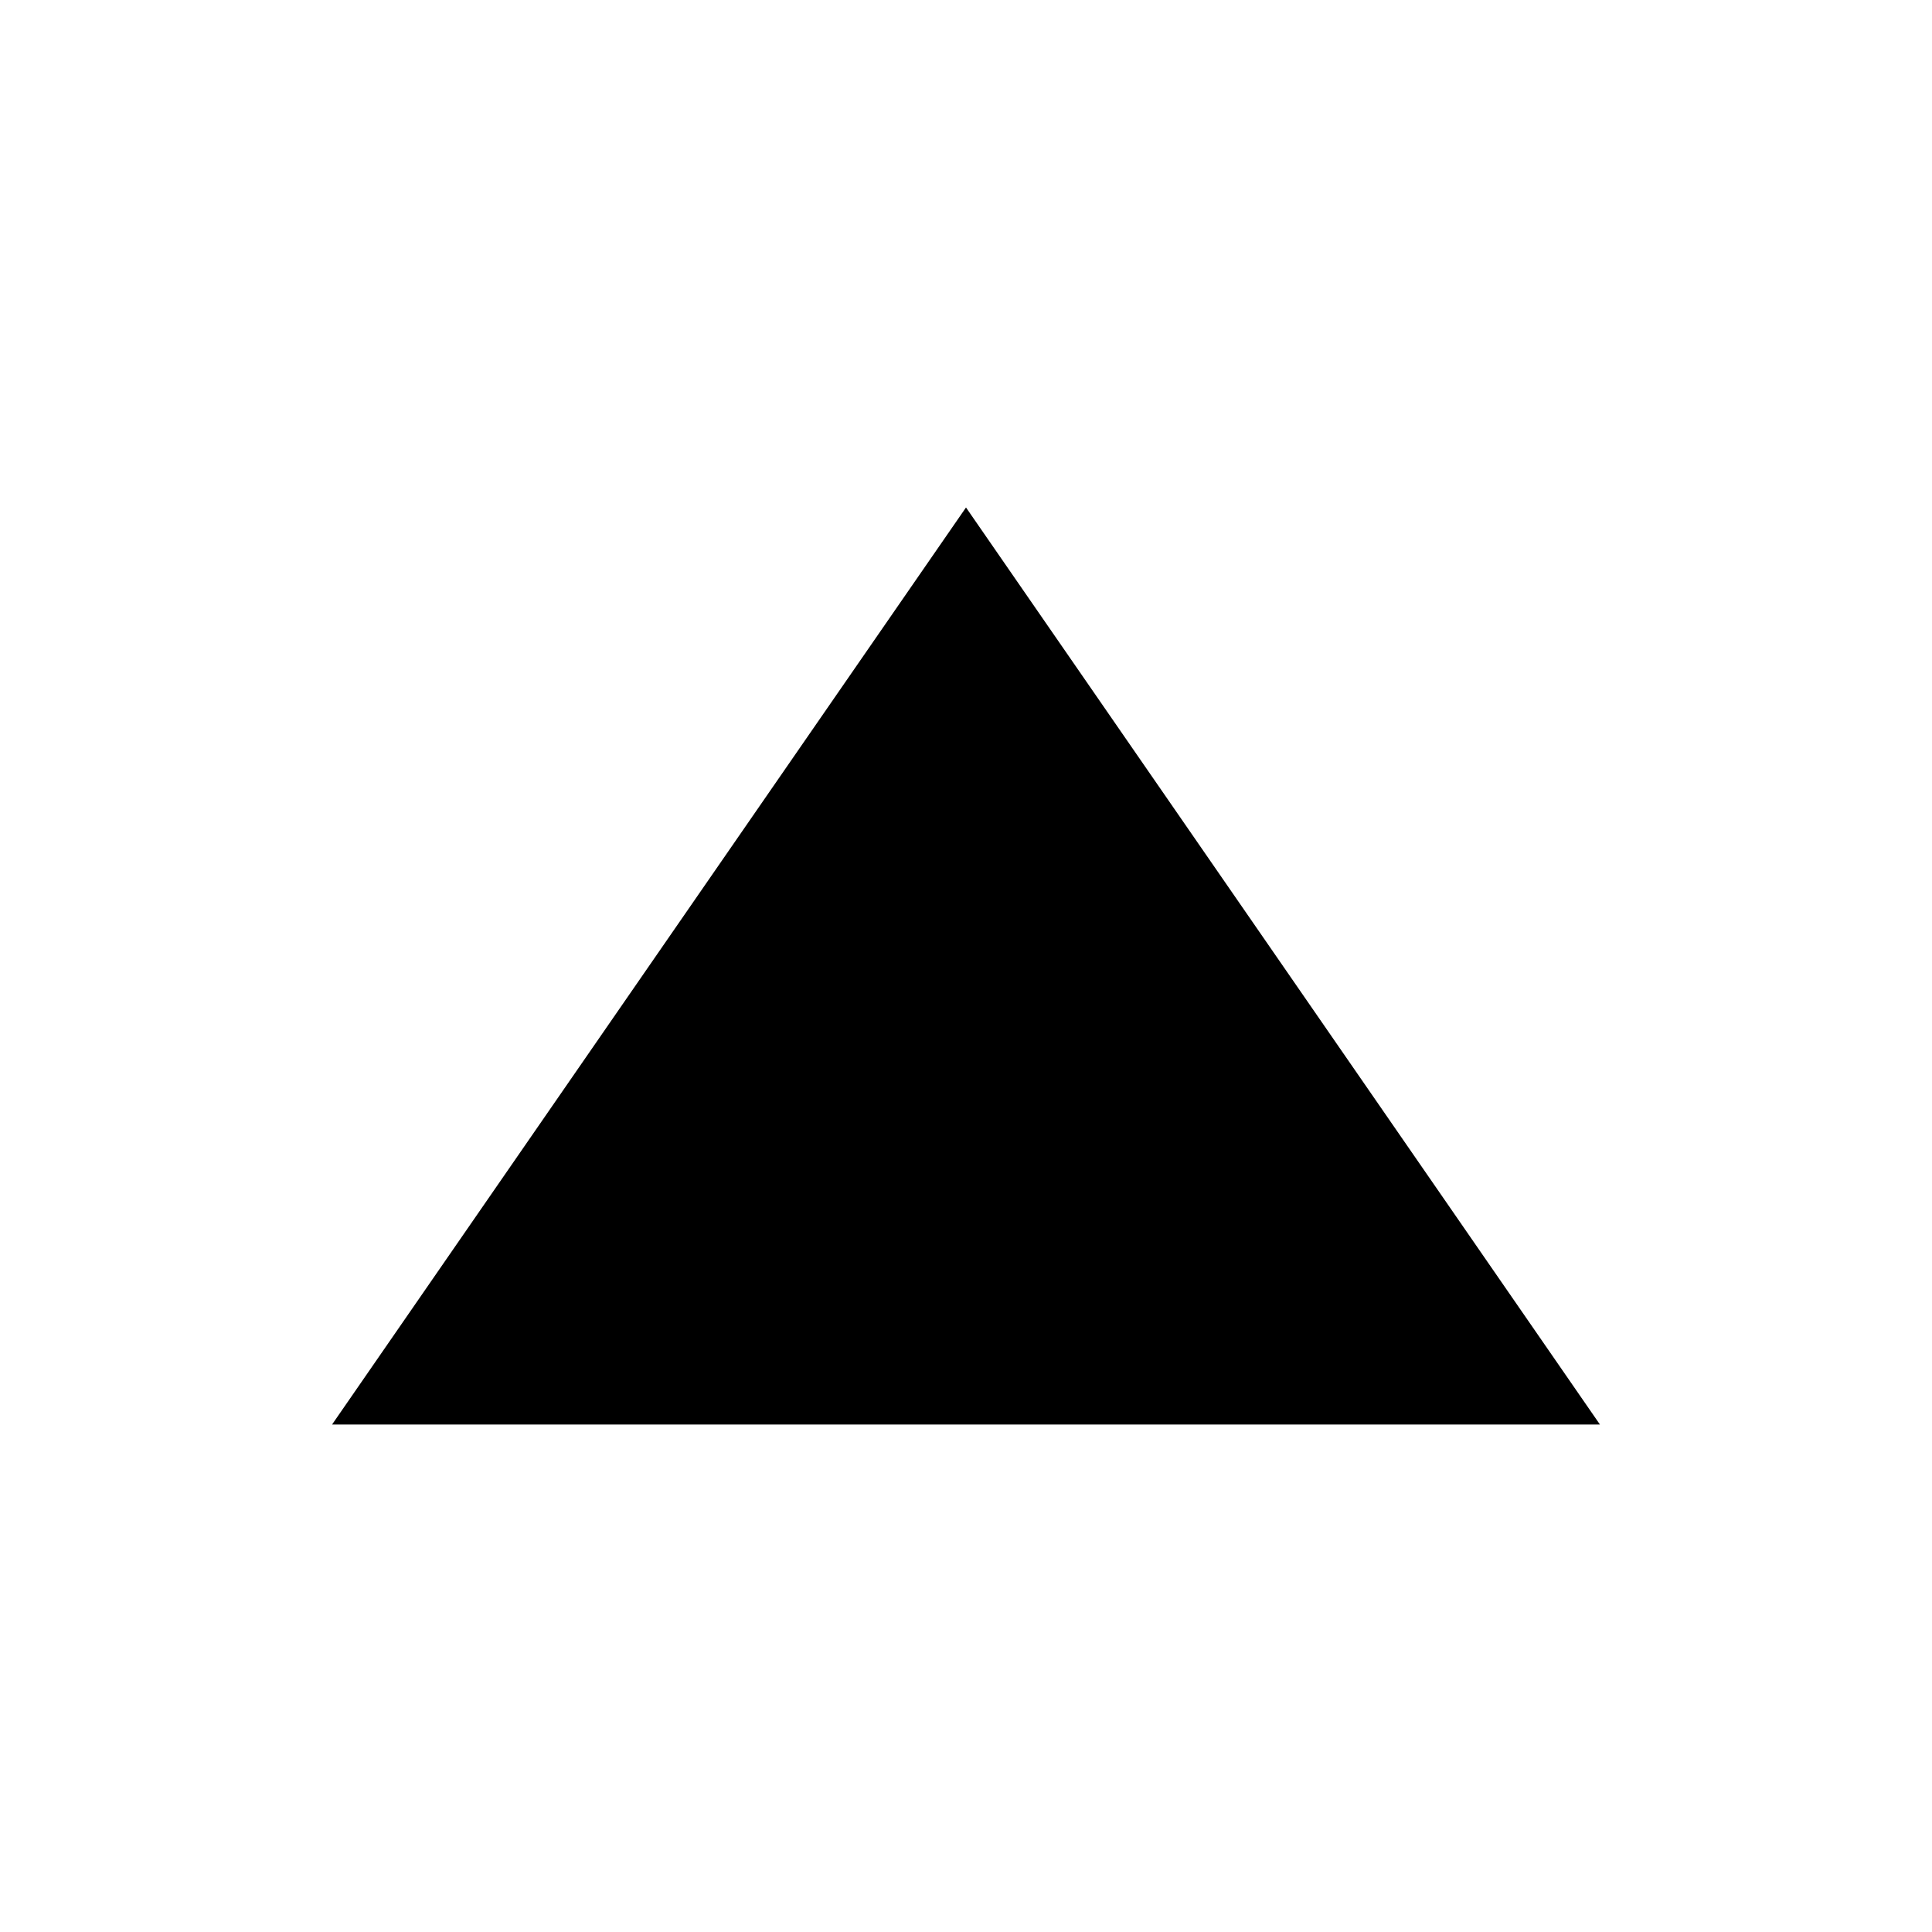
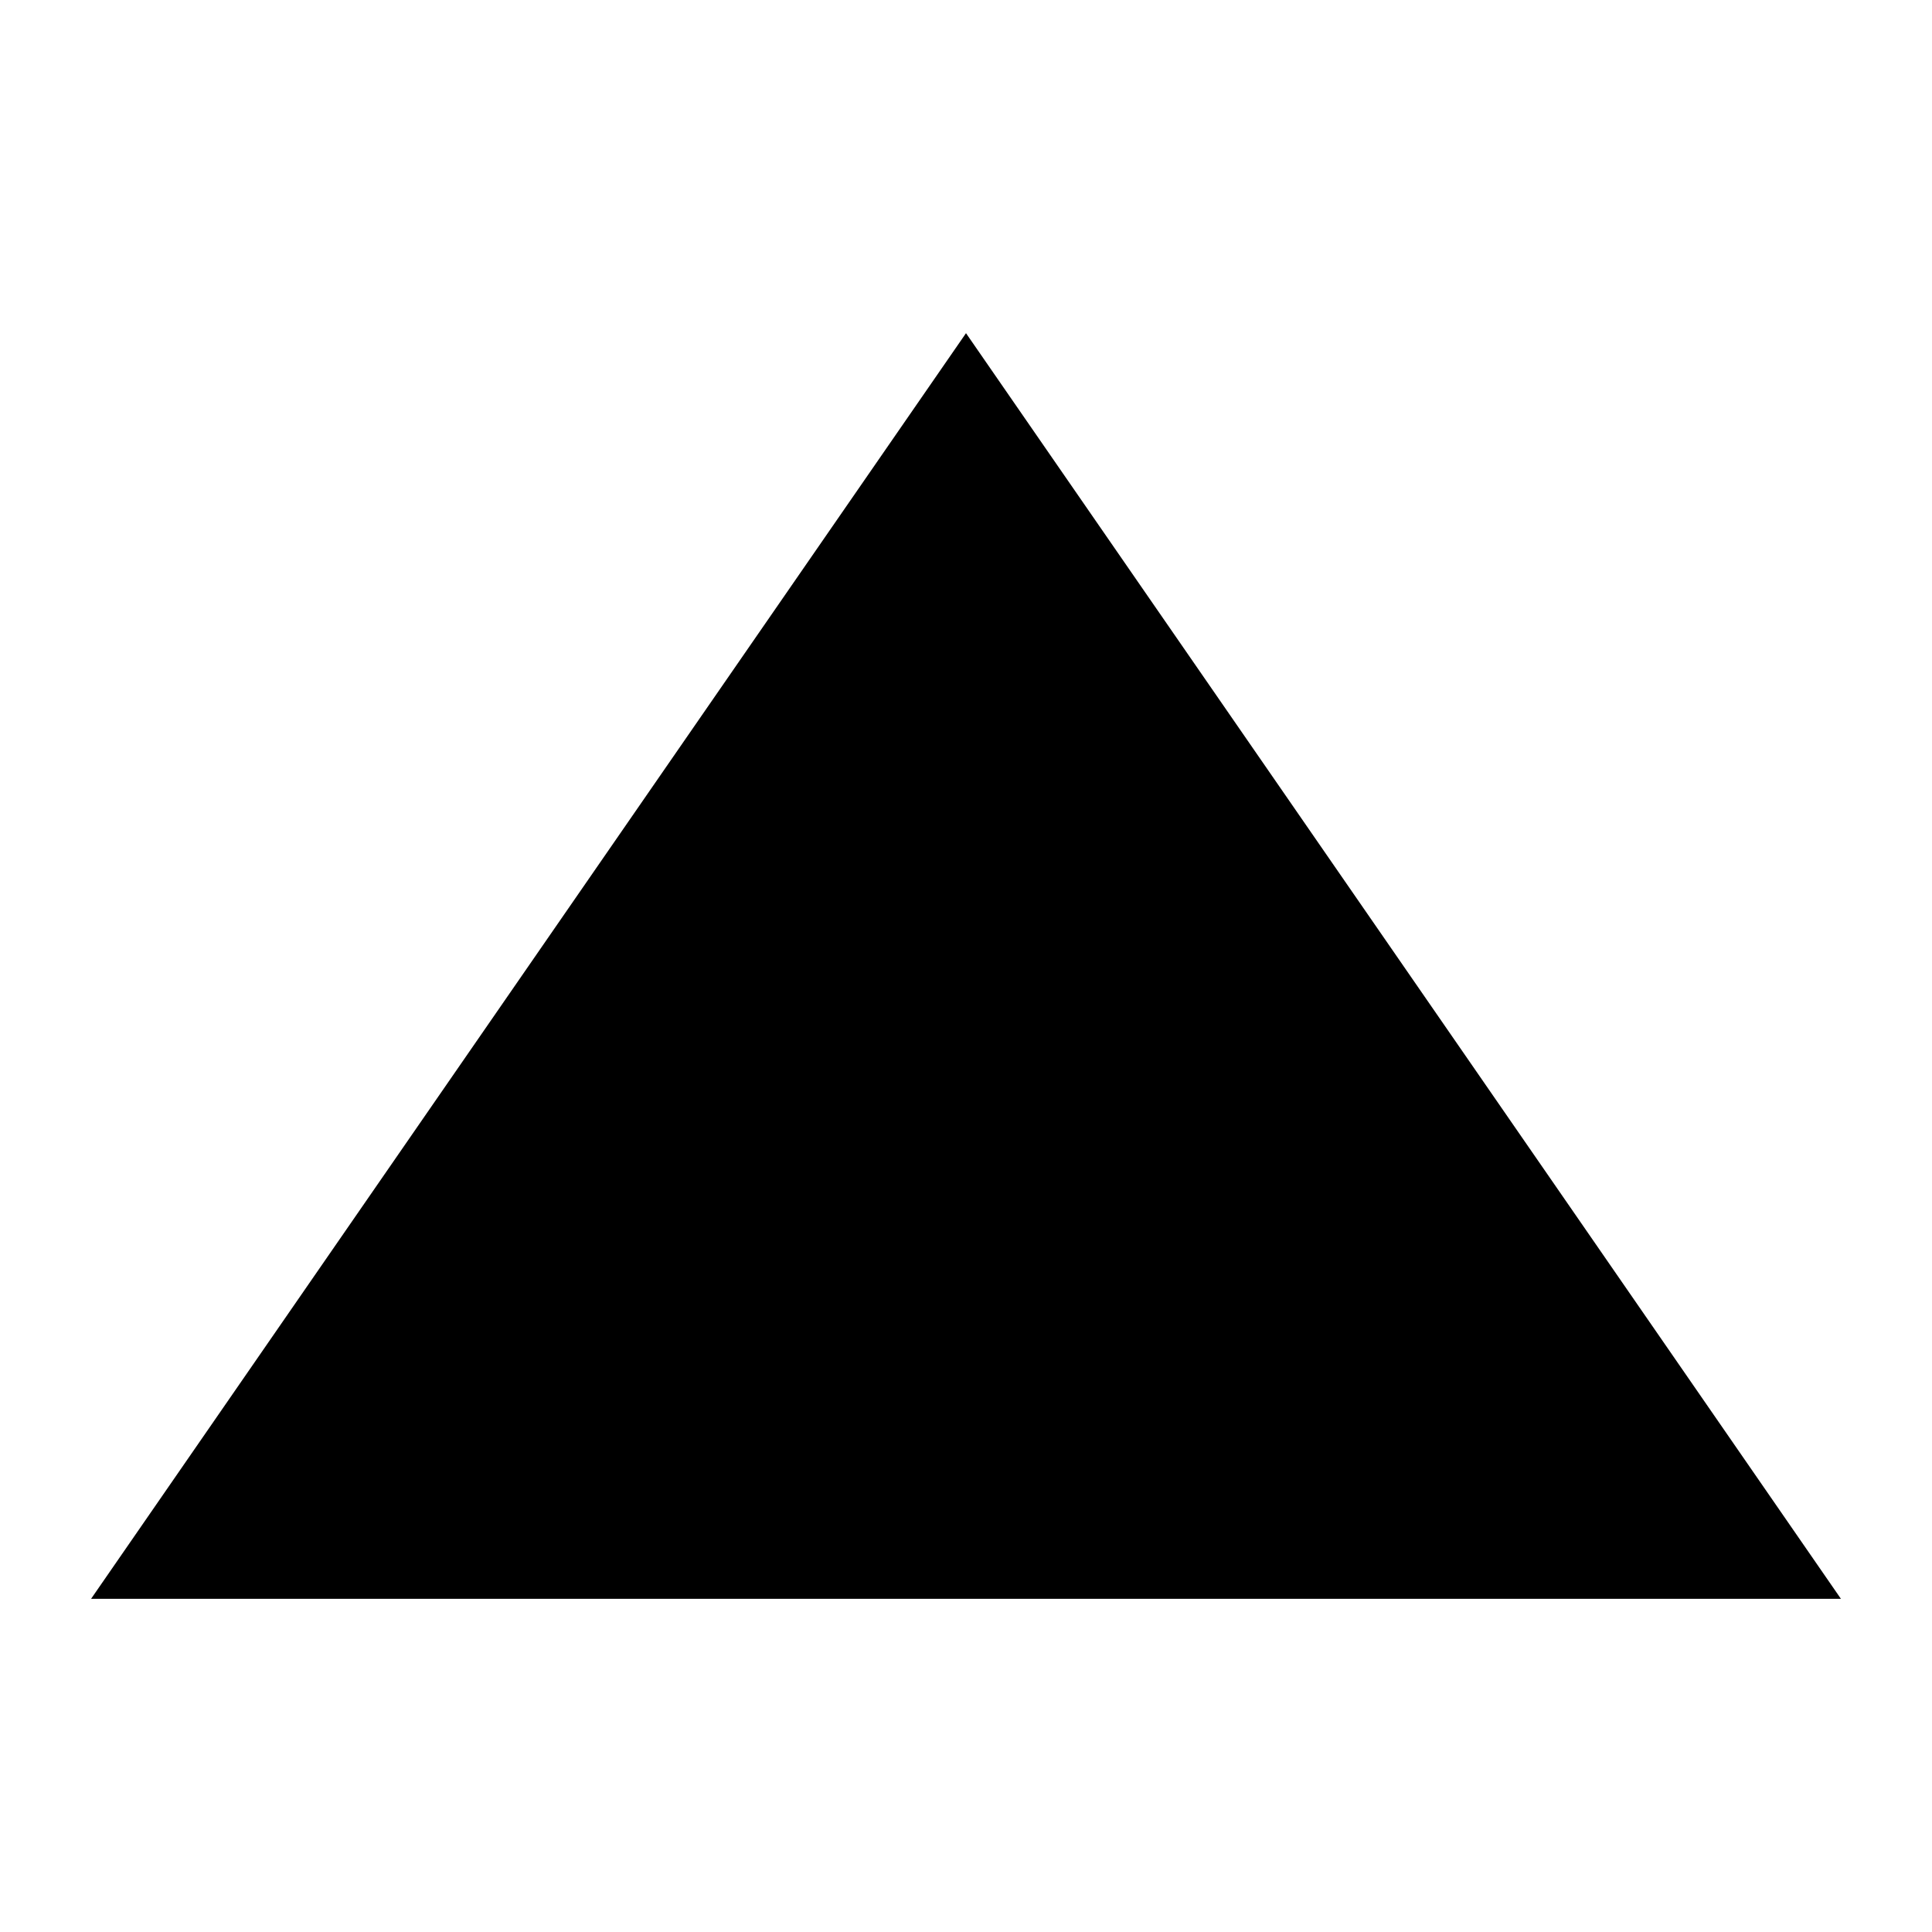
<svg xmlns="http://www.w3.org/2000/svg" version="1.1" id="Layer_1" x="0px" y="0px" width="64px" height="64px" viewBox="0 0 64 64" enable-background="new 0 0 64 64" xml:space="preserve">
  <g id="axis-xhdpi" display="none">
    <path display="inline" fill="#555555" d="M32.083,0.167c-17.626,0-31.917,14.291-31.917,31.916C0.167,49.711,14.458,64,32.083,64   C49.711,64,64,49.711,64,32.082C64,14.457,49.711,0.167,32.083,0.167z M32.083,57.8C17.88,57.8,6.365,46.286,6.365,32.082   c0-14.203,11.516-25.718,25.719-25.718S57.801,17.88,57.801,32.082C57.801,46.288,46.289,57.8,32.083,57.8z" />
-     <path id="pause-3-icon" fill="#00FF00" d="M29.973,46.103h-8.167V18.064h8.167V46.103z M43.357,46.103h-8.169V18.064h8.169V46.103z   " />
+     <path id="pause-3-icon" display="inline" fill="#00FF00" d="M29.973,46.104h-8.167v-28.04h8.167V46.104z M43.357,46.104h-8.17   v-28.04h8.17V46.104z" />
  </g>
-   <polygon id="arrow-37-icon" points="32,16.811 53,47.189 11,47.189 " />
+   <polygon id="arrow-37-icon" points="32,11.037 60.983,52.963 3.017,52.963 " />
+   <rect x="0.037" y="0" display="none" fill="none" stroke="#000000" stroke-width="6" stroke-miterlimit="10" width="63.963" height="64" />
</svg>
